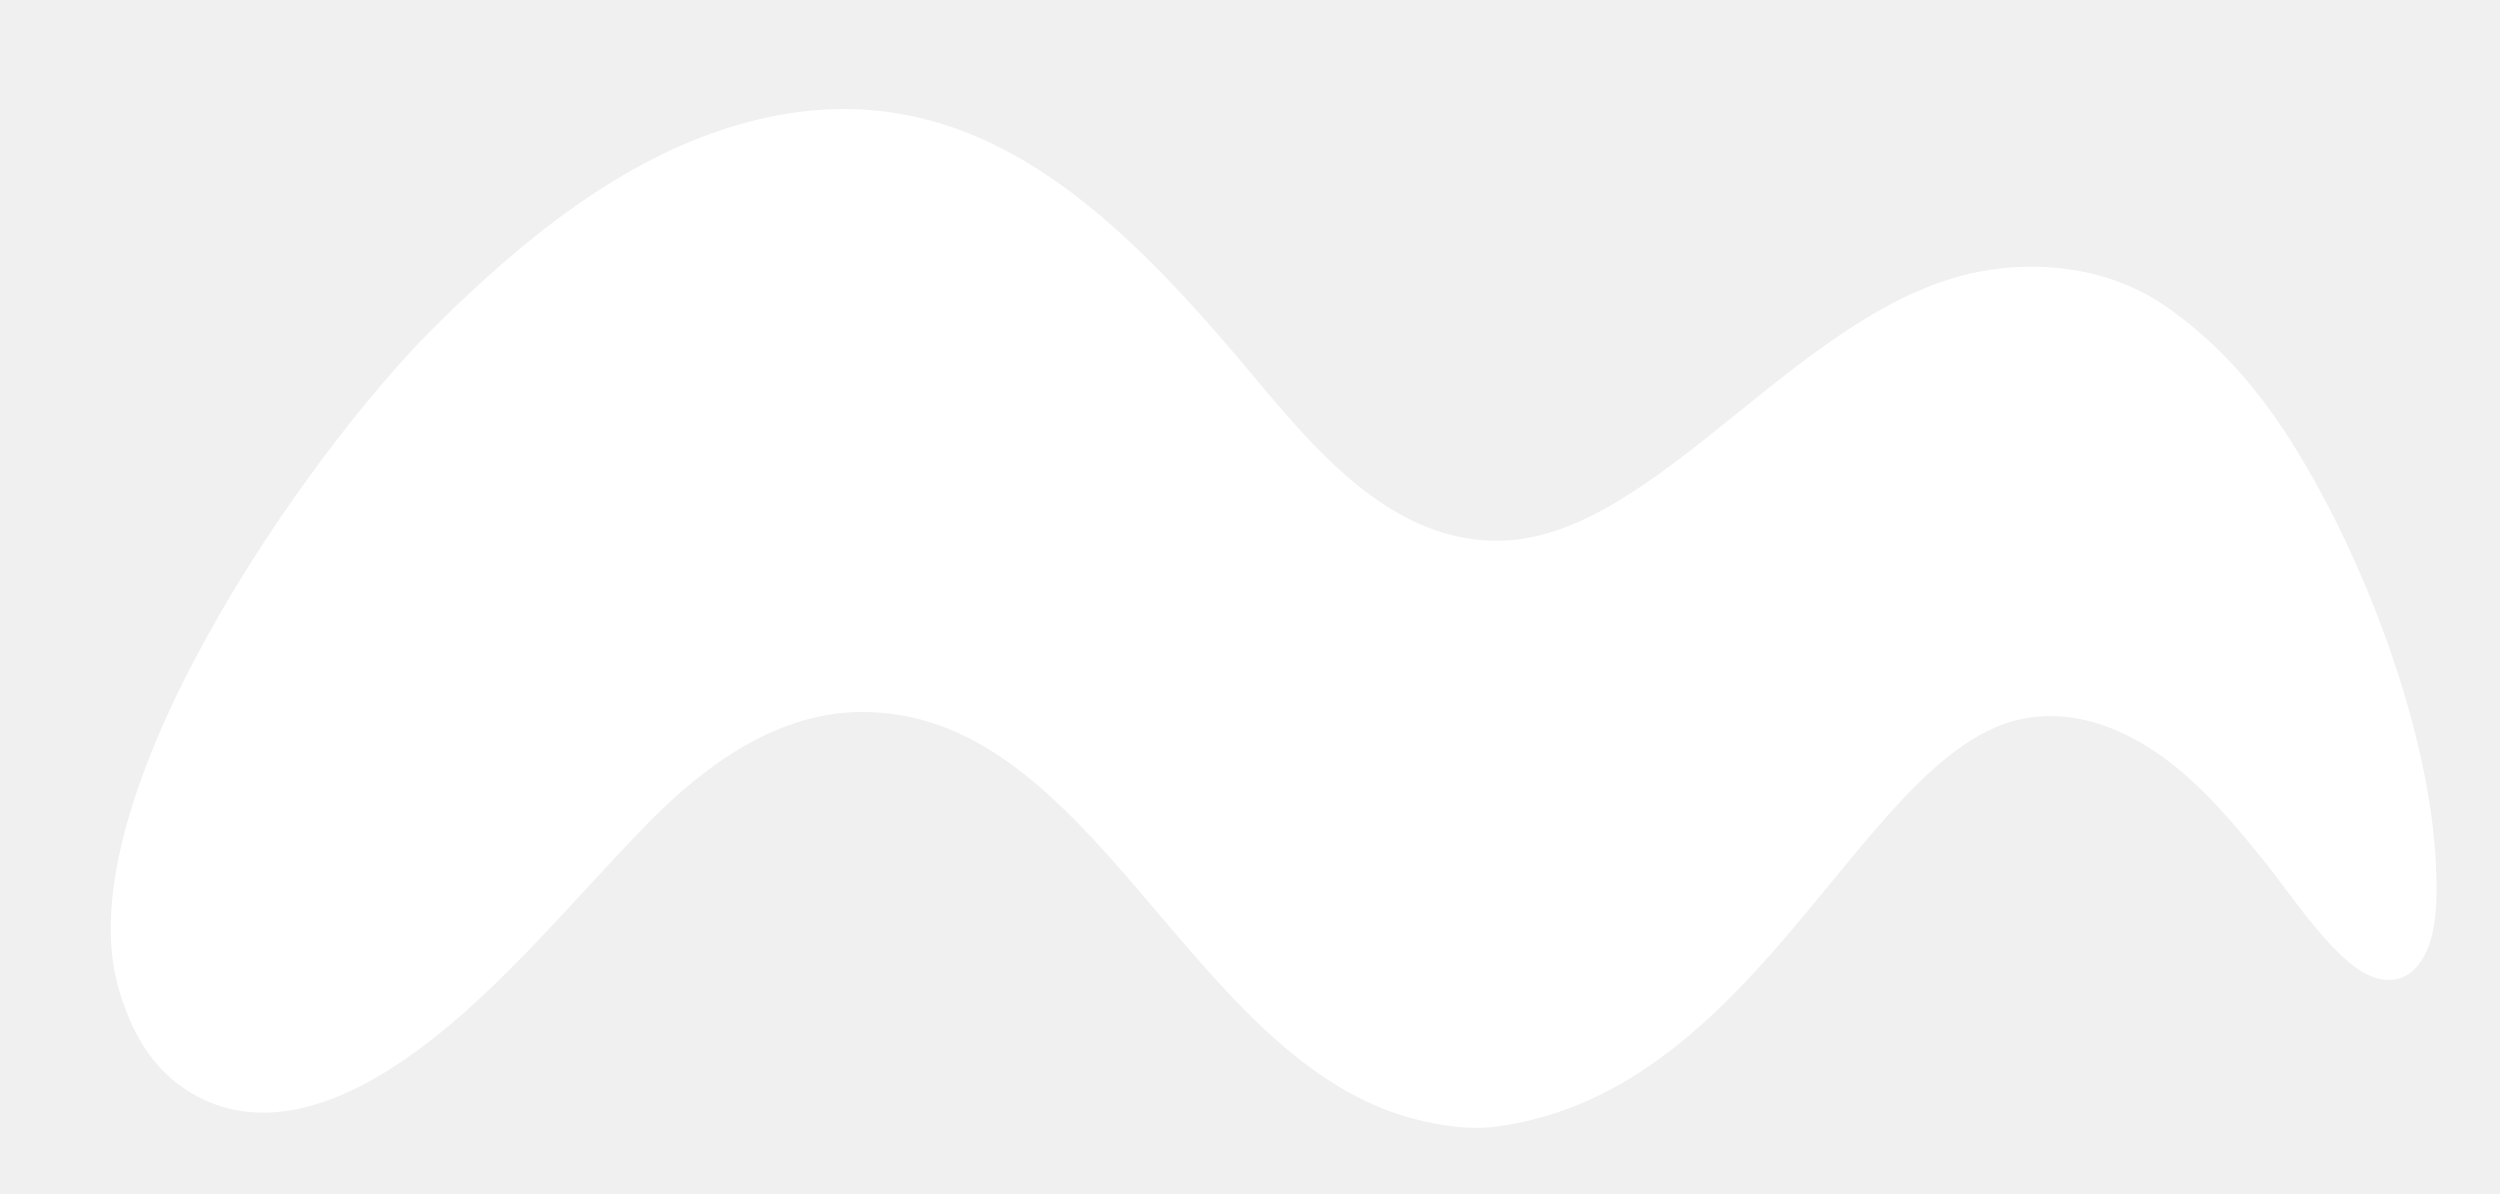
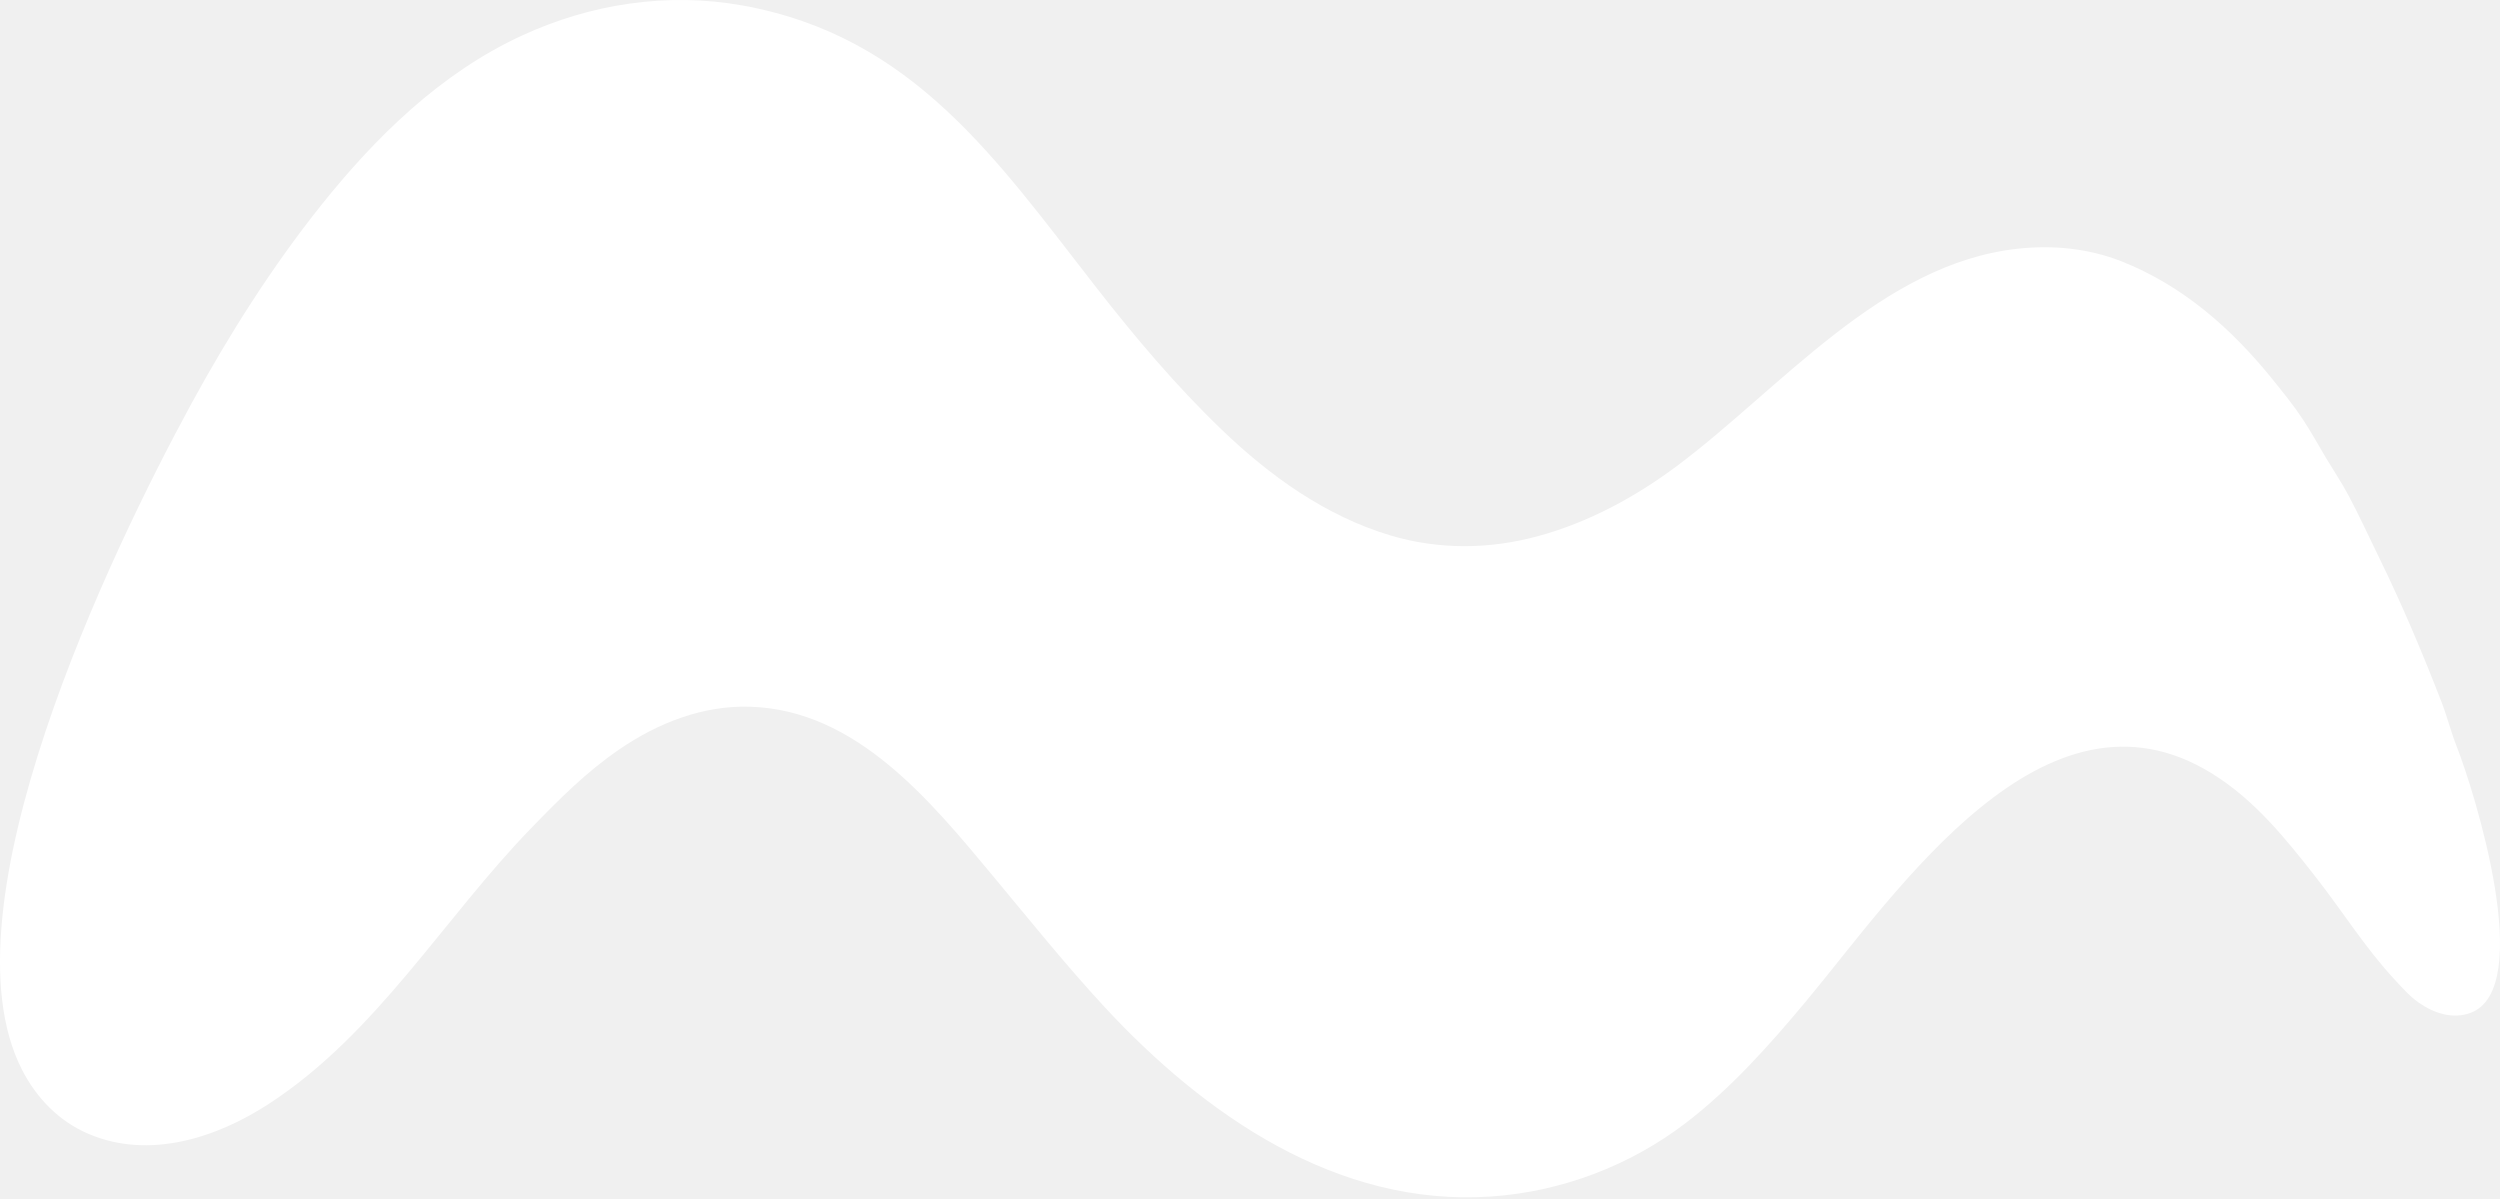
- <svg xmlns="http://www.w3.org/2000/svg" viewBox="0 0 475.8 227.06" width="475.8" height="227.06" role="img" aria-label="Gamut">
-   <path fill="#ffffff" d="M284.55 214.44C279.69 215.06 274.41 214.26 269.69 213.09C226.16 202.27 208.26 134.34 163.06 135.52C147.51 135.93 134.13 145.70 123.62 156.37C107.85 172.39 91.80 192.98 72.47 204.56C61.49 211.14 48.22 215.05 36.45 208.05C28.92 203.58 25.05 196.48 22.64 188.36C12.00 152.49 58.36 86.24 83.04 61.88C99.32 45.81 118.19 30.20 140.56 23.73C181.07 12.00 208.60 36.78 233.35 65.43C246.94 81.16 262.42 103.45 285.72 102.90C315.40 102.20 342.54 58.41 376.46 51.75C388.35 49.42 401.50 51.08 411.71 57.98C421.09 64.33 428.67 72.73 434.87 82.19C449.59 104.65 463.20 140.17 463.70 167.13C463.80 172.53 463.69 180.09 459.70 184.29C457.20 186.91 453.94 187.02 450.78 185.59C443.92 182.49 435.59 169.63 430.67 163.58C426.32 158.21 421.72 152.66 416.55 148.05C408.38 140.76 398.02 135.10 386.75 136.50C355.28 140.40 335.97 207.87 284.55 214.44Z" />
+ <svg xmlns="http://www.w3.org/2000/svg" viewBox="24 24 424 203.25" width="424" height="203.25" role="img" aria-label="Gamut">
+   <g transform="translate(-1.90 11.99)">
+     <path fill="#ffffff" d="M278.77 214.94C252.64 216.72 230.16 201.08 213.18 182.74C206.61 175.63 200.55 168.08 194.36 160.64C183.70 147.84 171.19 132.43 153.13 131.87C145.14 131.62 137.55 134.59 131.02 139.05C125.36 142.90 120.80 147.51 116.07 152.38C101.09 167.80 89.87 187.25 71.52 199.21C62.64 204.99 51.26 208.69 40.99 204.35C35.92 202.21 32.10 198.26 29.62 193.41C15.62 166.01 44.67 105.62 58.34 80.51C64.68 68.87 72.00 57.32 80.27 46.94C89.60 35.24 100.66 24.38 114.43 18.04C126.10 12.65 139.12 10.66 151.82 12.94C180.79 18.14 195.00 39.20 211.80 60.73C218.42 69.22 225.35 77.44 233.12 84.90C241.29 92.75 250.71 99.52 261.69 102.81C269.94 105.27 278.51 105.19 286.78 102.93C295.27 100.63 303.27 96.30 310.31 91.04C327.96 77.84 344.98 56.76 368.04 54.20C373.97 53.54 380.07 54.12 385.65 56.31C396.10 60.44 404.33 67.69 411.32 76.34C413.12 78.58 414.93 80.80 416.51 83.20C417.89 85.29 419.10 87.50 420.38 89.66C421.67 91.81 423.07 93.89 424.25 96.11C426.04 99.49 427.63 102.96 429.31 106.40C433.25 114.43 436.74 122.71 439.98 131.06C440.93 133.51 441.56 136.07 442.52 138.52C445.62 146.38 455.98 179.65 444.91 183.79C441.87 184.92 438.68 183.84 436.14 182.07C434.56 180.96 433.30 179.51 432.00 178.11C427.03 172.76 423.18 166.54 418.68 160.80C413.51 154.20 408.28 147.66 401.04 143.19C372.68 125.64 347.65 163.29 332.19 181.84C326.02 189.23 319.49 196.58 311.83 202.45C302.34 209.72 290.69 214.13 278.77 214.94Z" />
+   </g>
</svg>
